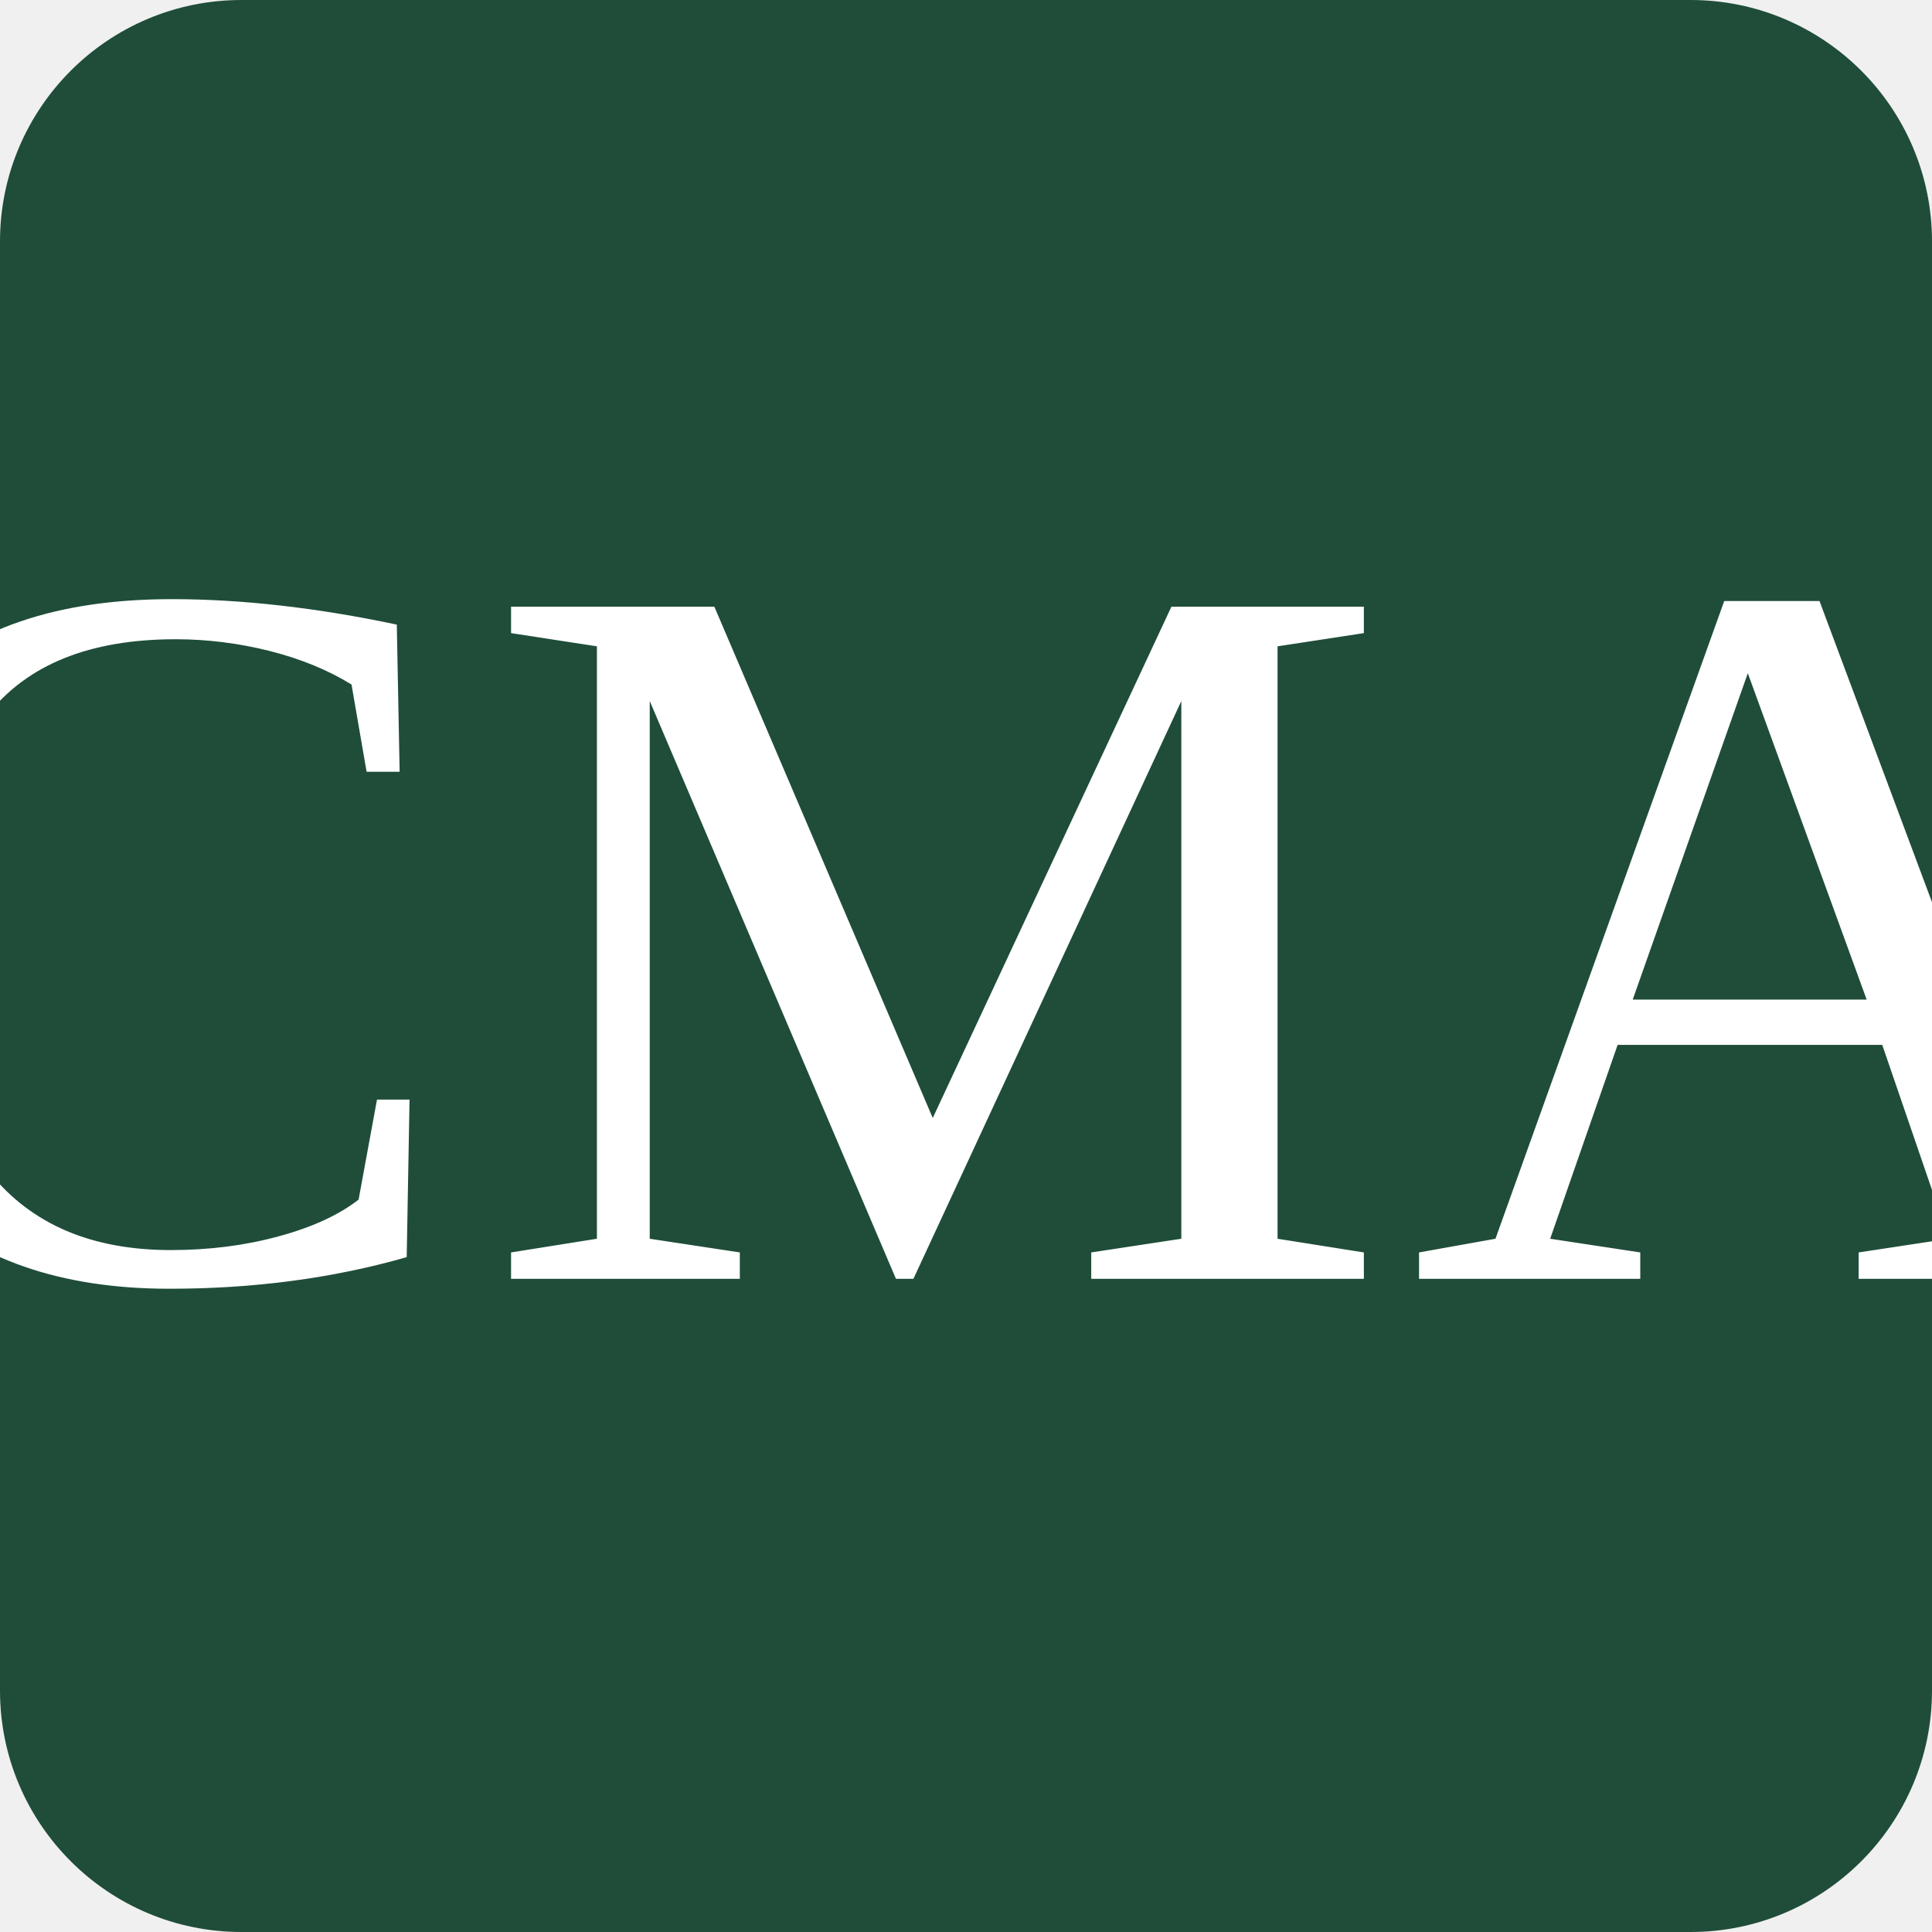
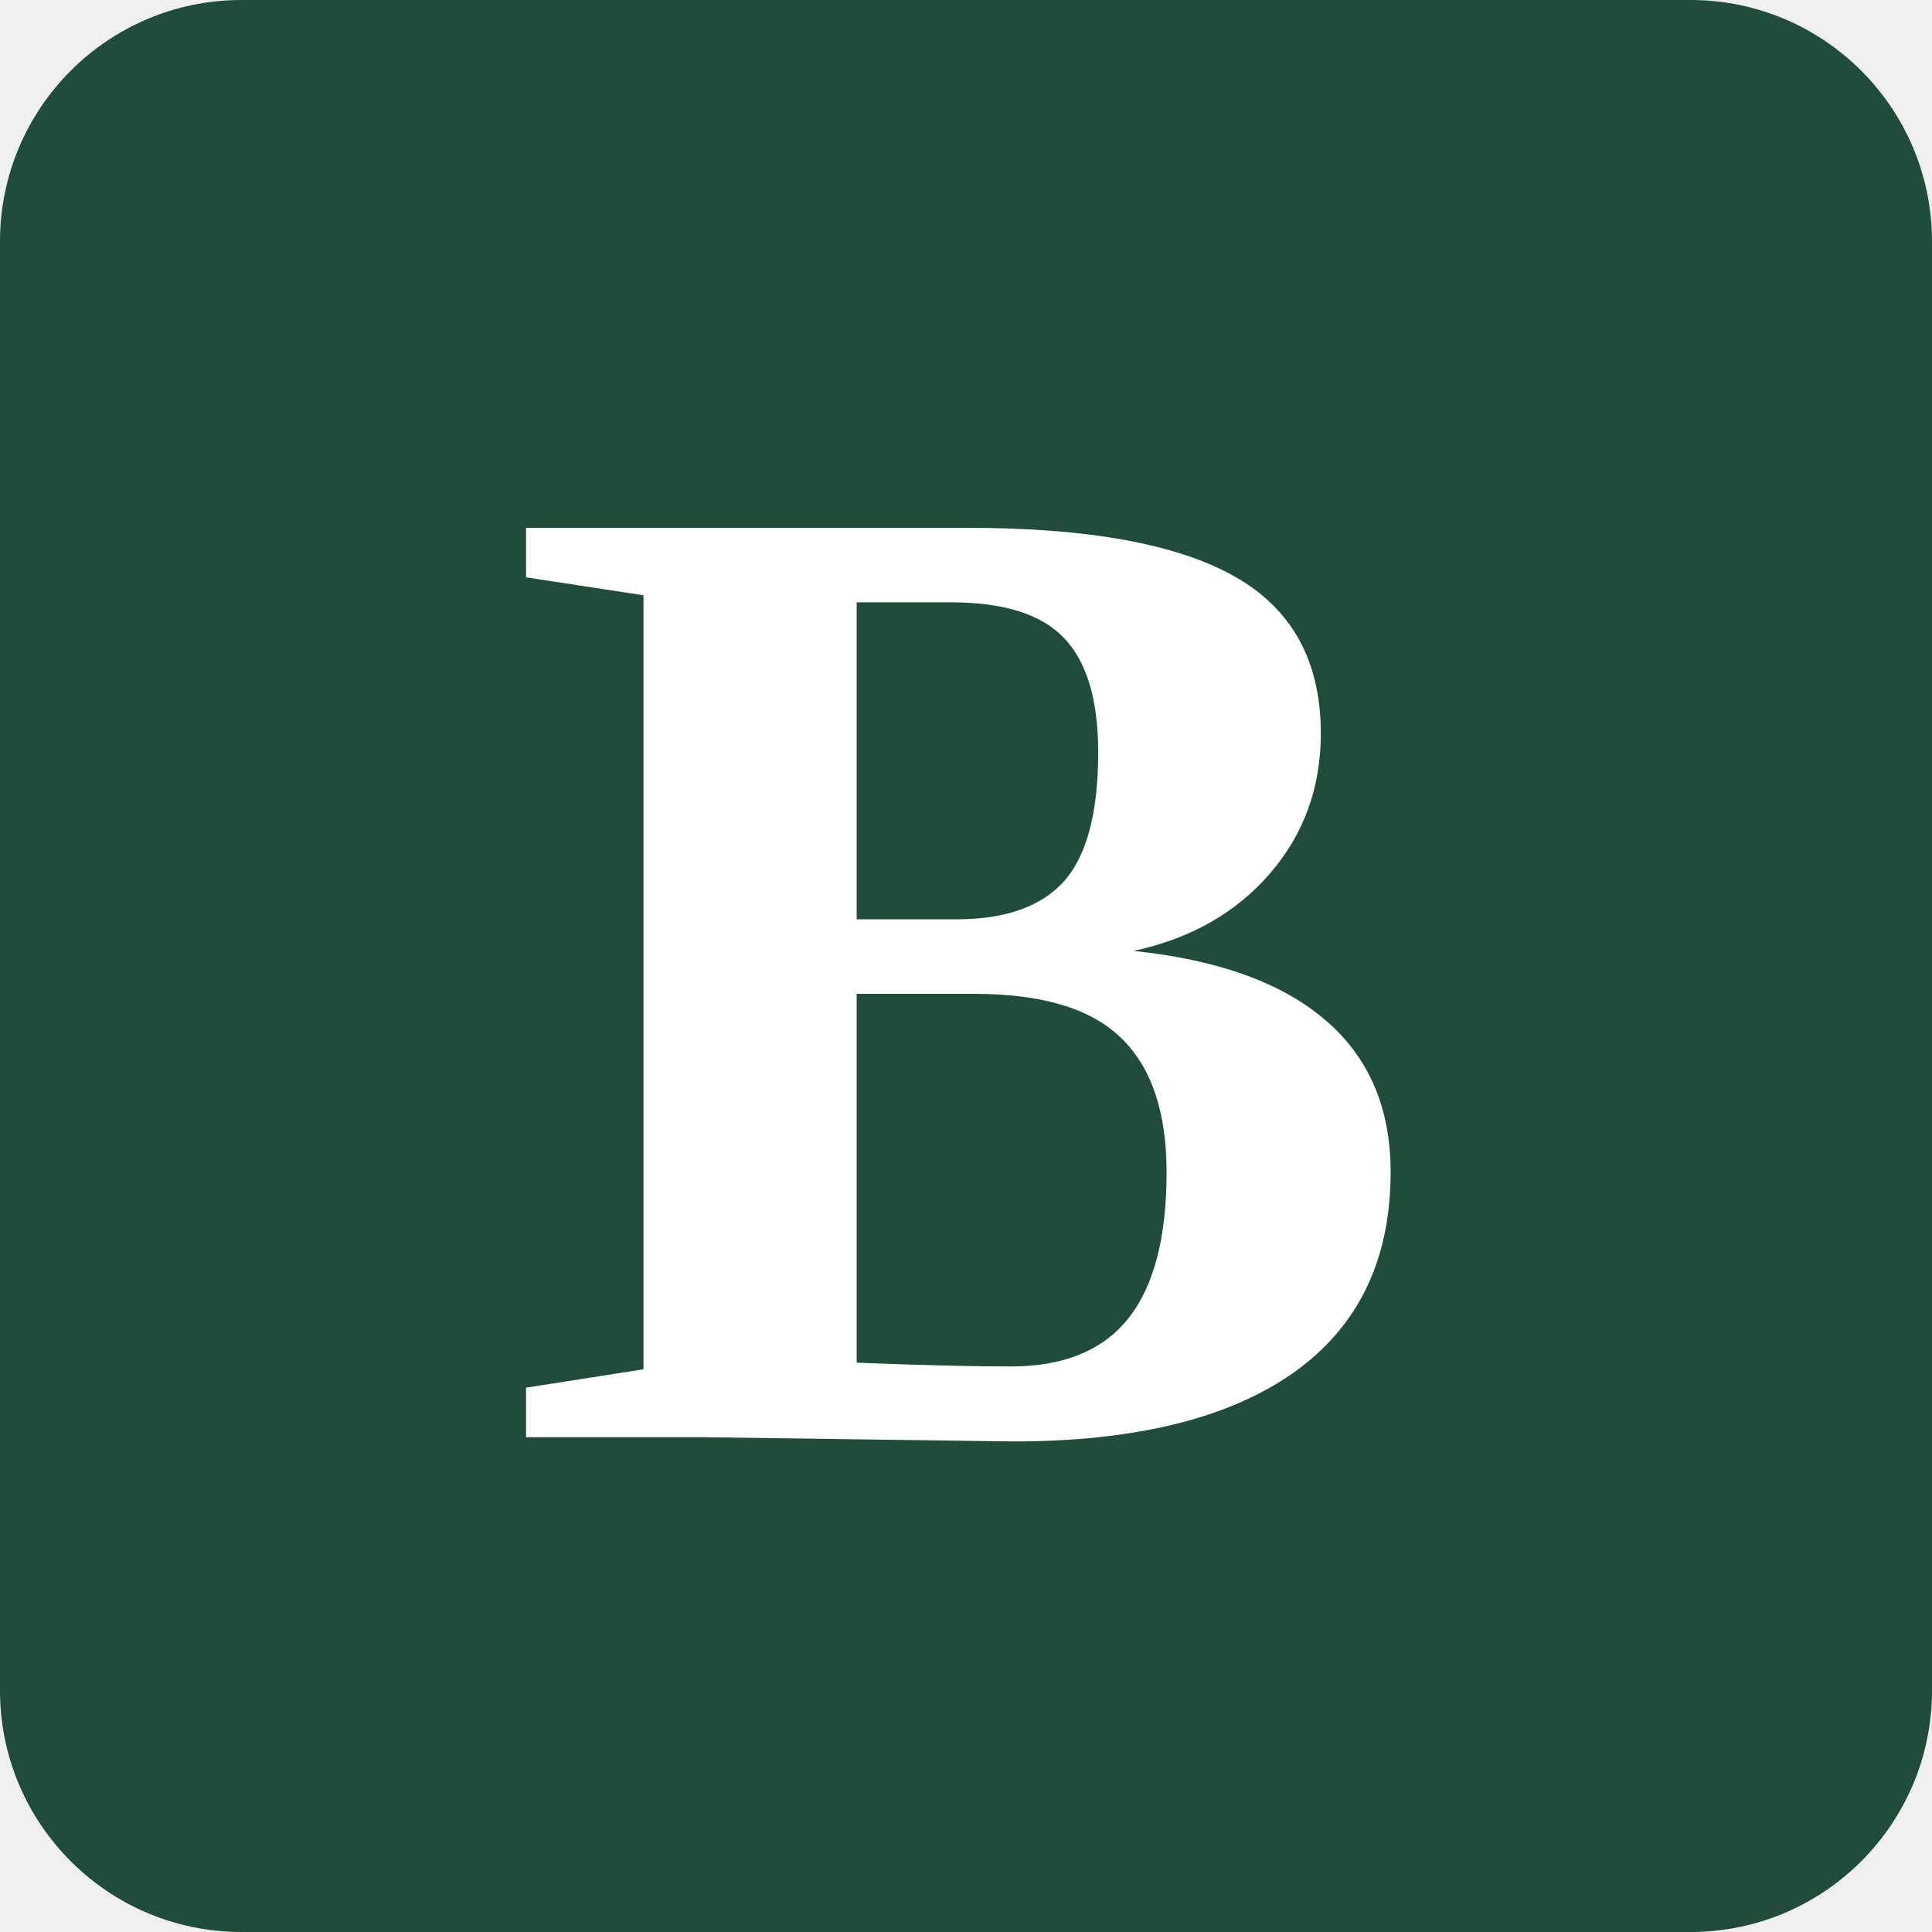
<svg xmlns="http://www.w3.org/2000/svg" viewBox="0 0 64 64">
  <rect width="64" height="64" rx="8" fill="#1f4d3a" />
-   <text x="50%" y="54%" text-anchor="middle" dominant-baseline="middle" font-size="34" font-weight="400" letter-spacing="0.5" fill="#ffffff">CMA</text>
+   <text x="50%" y="54%" text-anchor="middle" dominant-baseline="middle" font-family="Georgia, 'Times New Roman', serif" font-size="46" font-weight="700" fill="#ffffff">B</text>
</svg>
